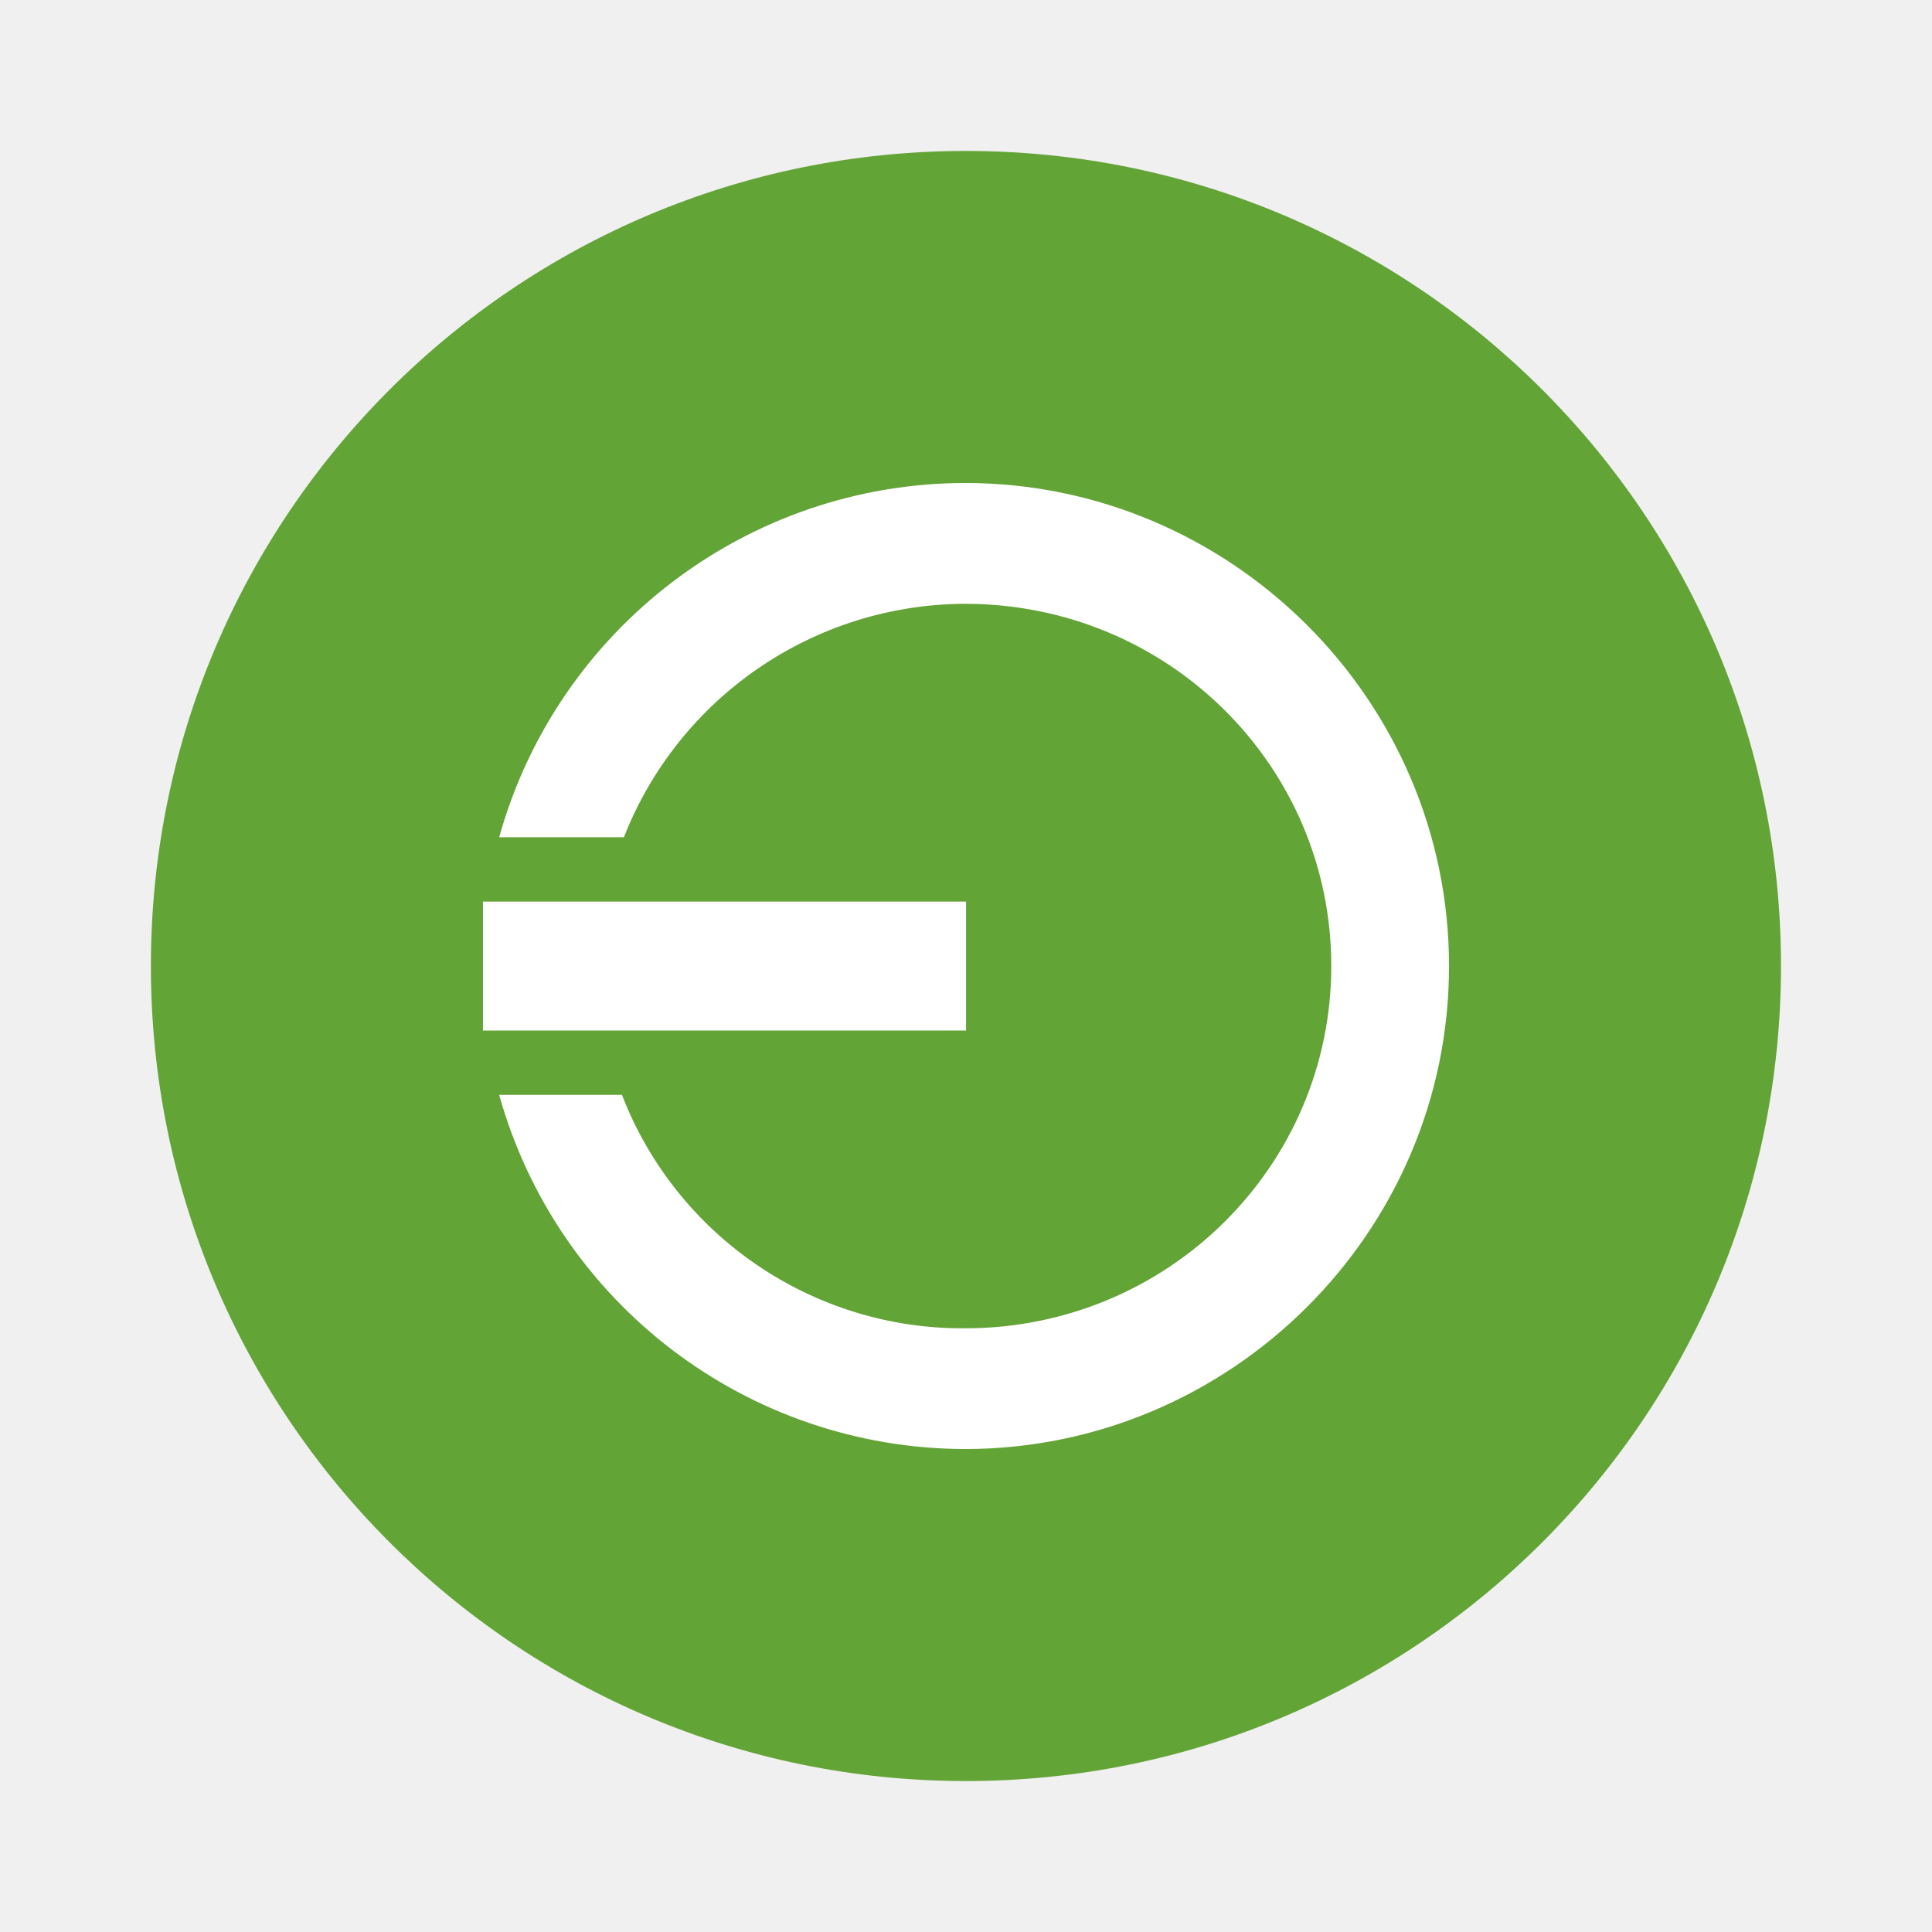
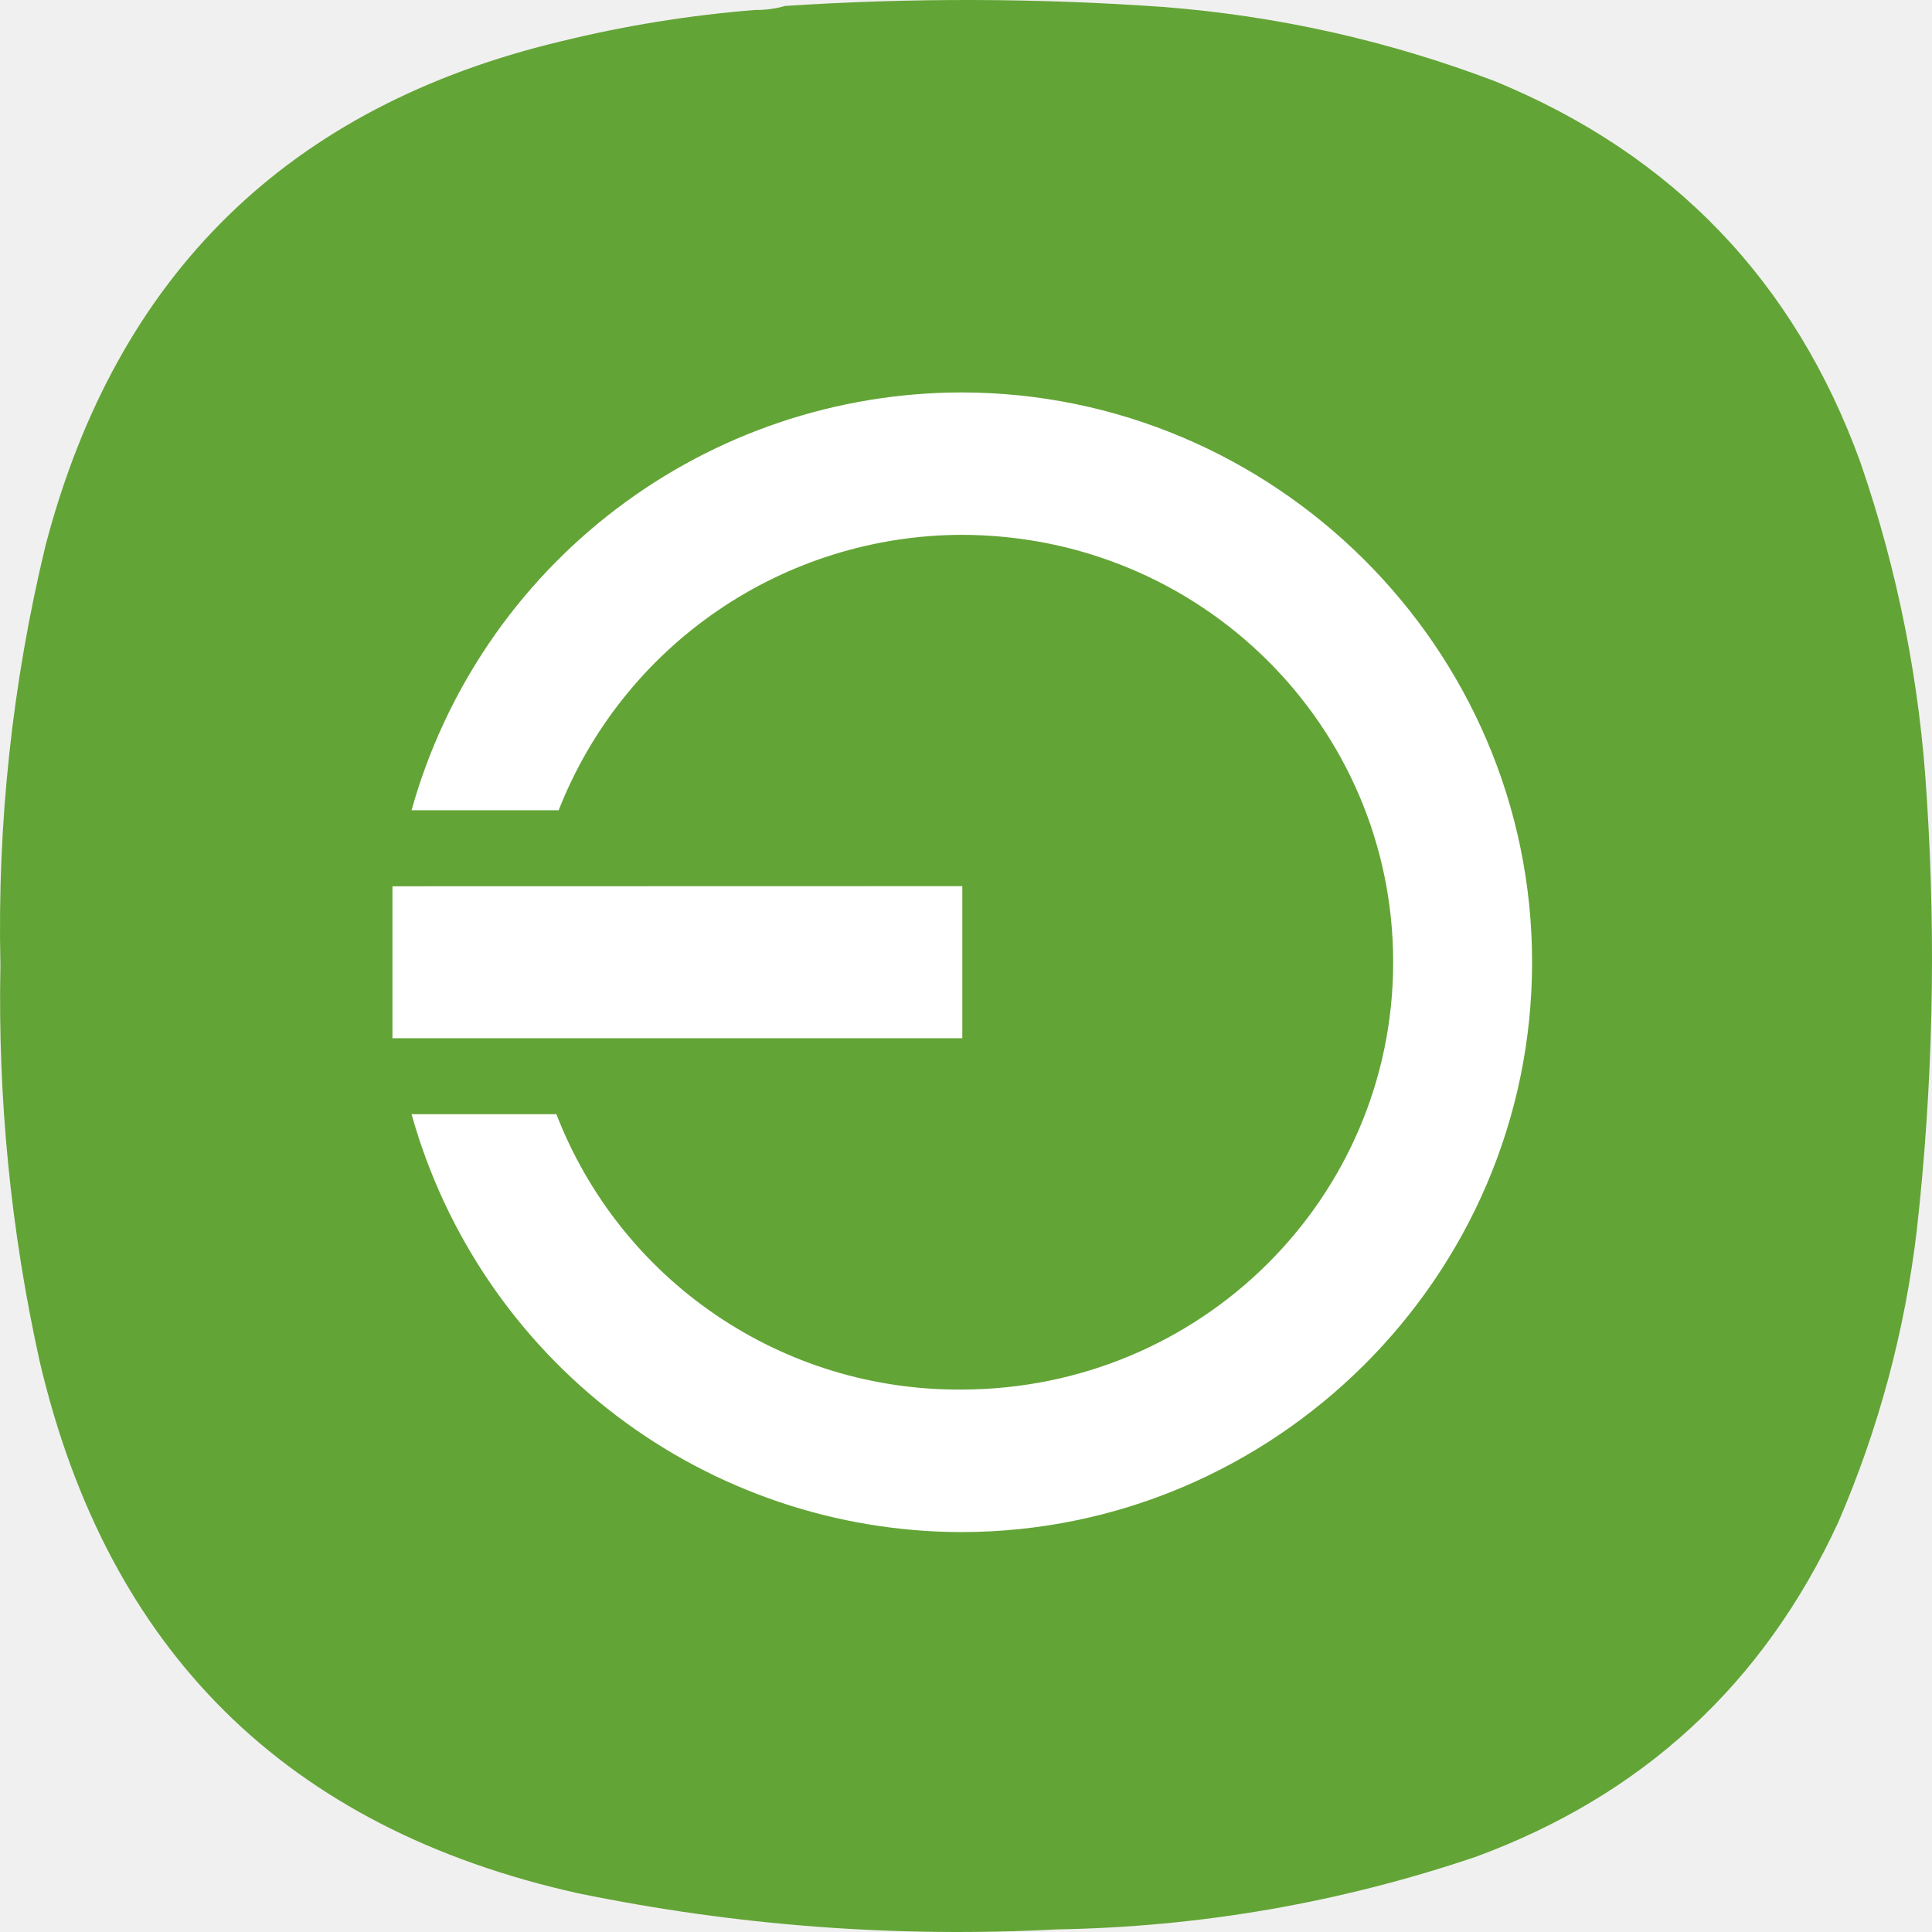
- <svg xmlns="http://www.w3.org/2000/svg" width="64" height="64" viewBox="0 0 16.933 16.933">
-   <path d="M8.466 1.323a7.143 7.143 0 1 1 0 14.287 7.143 7.143 0 0 1 0-14.287z" fill="#63a437" />
-   <g fill="#fff" stroke-width=".938">
-     <path d="M4.233 7.902v1.13h4.234v-1.13" />
-     <path d="M4.375 9.596A4.248 4.248 0 0 0 8.458 12.7c2.323 0 4.242-1.895 4.242-4.233 0-2.339-1.92-4.234-4.242-4.234a4.248 4.248 0 0 0-4.083 3.105h1.093a3.225 3.225 0 0 1 2.99-2.046c1.782 0 3.21 1.422 3.21 3.175 0 1.75-1.429 3.175-3.21 3.175a3.2 3.2 0 0 1-3.007-2.046" />
-   </g>
+ <svg xmlns="http://www.w3.org/2000/svg" width="256" height="256" viewBox="0 0 256 256" fill="none">
+   <path fill-rule="evenodd" clip-rule="evenodd" d="M100.027 1.322C101.421 1.337 102.754 1.159 104.025 0.789C120.733 -0.306 137.439 -0.261 154.144 0.922C169.291 2.102 183.953 5.389 198.131 10.781C221.702 20.485 237.831 37.317 246.517 61.275C251.484 75.7 254.417 90.533 255.314 105.774C256.556 124.913 256.112 144.01 253.981 163.063C252.387 176.456 248.921 189.335 243.584 201.7C233.686 223.14 217.647 237.928 195.465 246.066C177.491 252.139 159.007 255.337 140.015 255.658C118.652 256.769 97.503 255.171 76.567 250.862C38.032 242.278 14.261 218.785 5.255 180.383C1.433 163.097 -0.3 145.599 0.056 127.891C-0.37 109.061 1.629 90.497 6.054 72.2C15.496 36.295 38.289 14.045 74.434 5.452C82.857 3.393 91.387 2.016 100.027 1.322Z" fill="#63A436" />
+   <path d="M52 117.437V137.572H127.513V117.419" fill="white" />
+   <path d="M54.533 147.631C58.976 163.537 68.495 177.555 81.641 187.552C94.786 197.549 110.838 202.976 127.353 203.009C168.784 203.009 203.009 169.212 203.009 127.496C203.009 85.797 168.766 52 127.353 52C110.84 52.031 94.79 57.456 81.645 67.45C68.5 77.443 58.979 91.457 54.533 107.36H74.026C78.238 96.636 85.573 87.425 95.081 80.918C104.589 74.412 115.832 70.912 127.353 70.869C159.135 70.869 184.603 96.249 184.603 127.496C184.603 158.725 159.117 184.122 127.353 184.122C115.766 184.202 104.429 180.754 94.85 174.236C85.27 167.718 77.901 158.439 73.723 147.631" fill="white" />
</svg>
